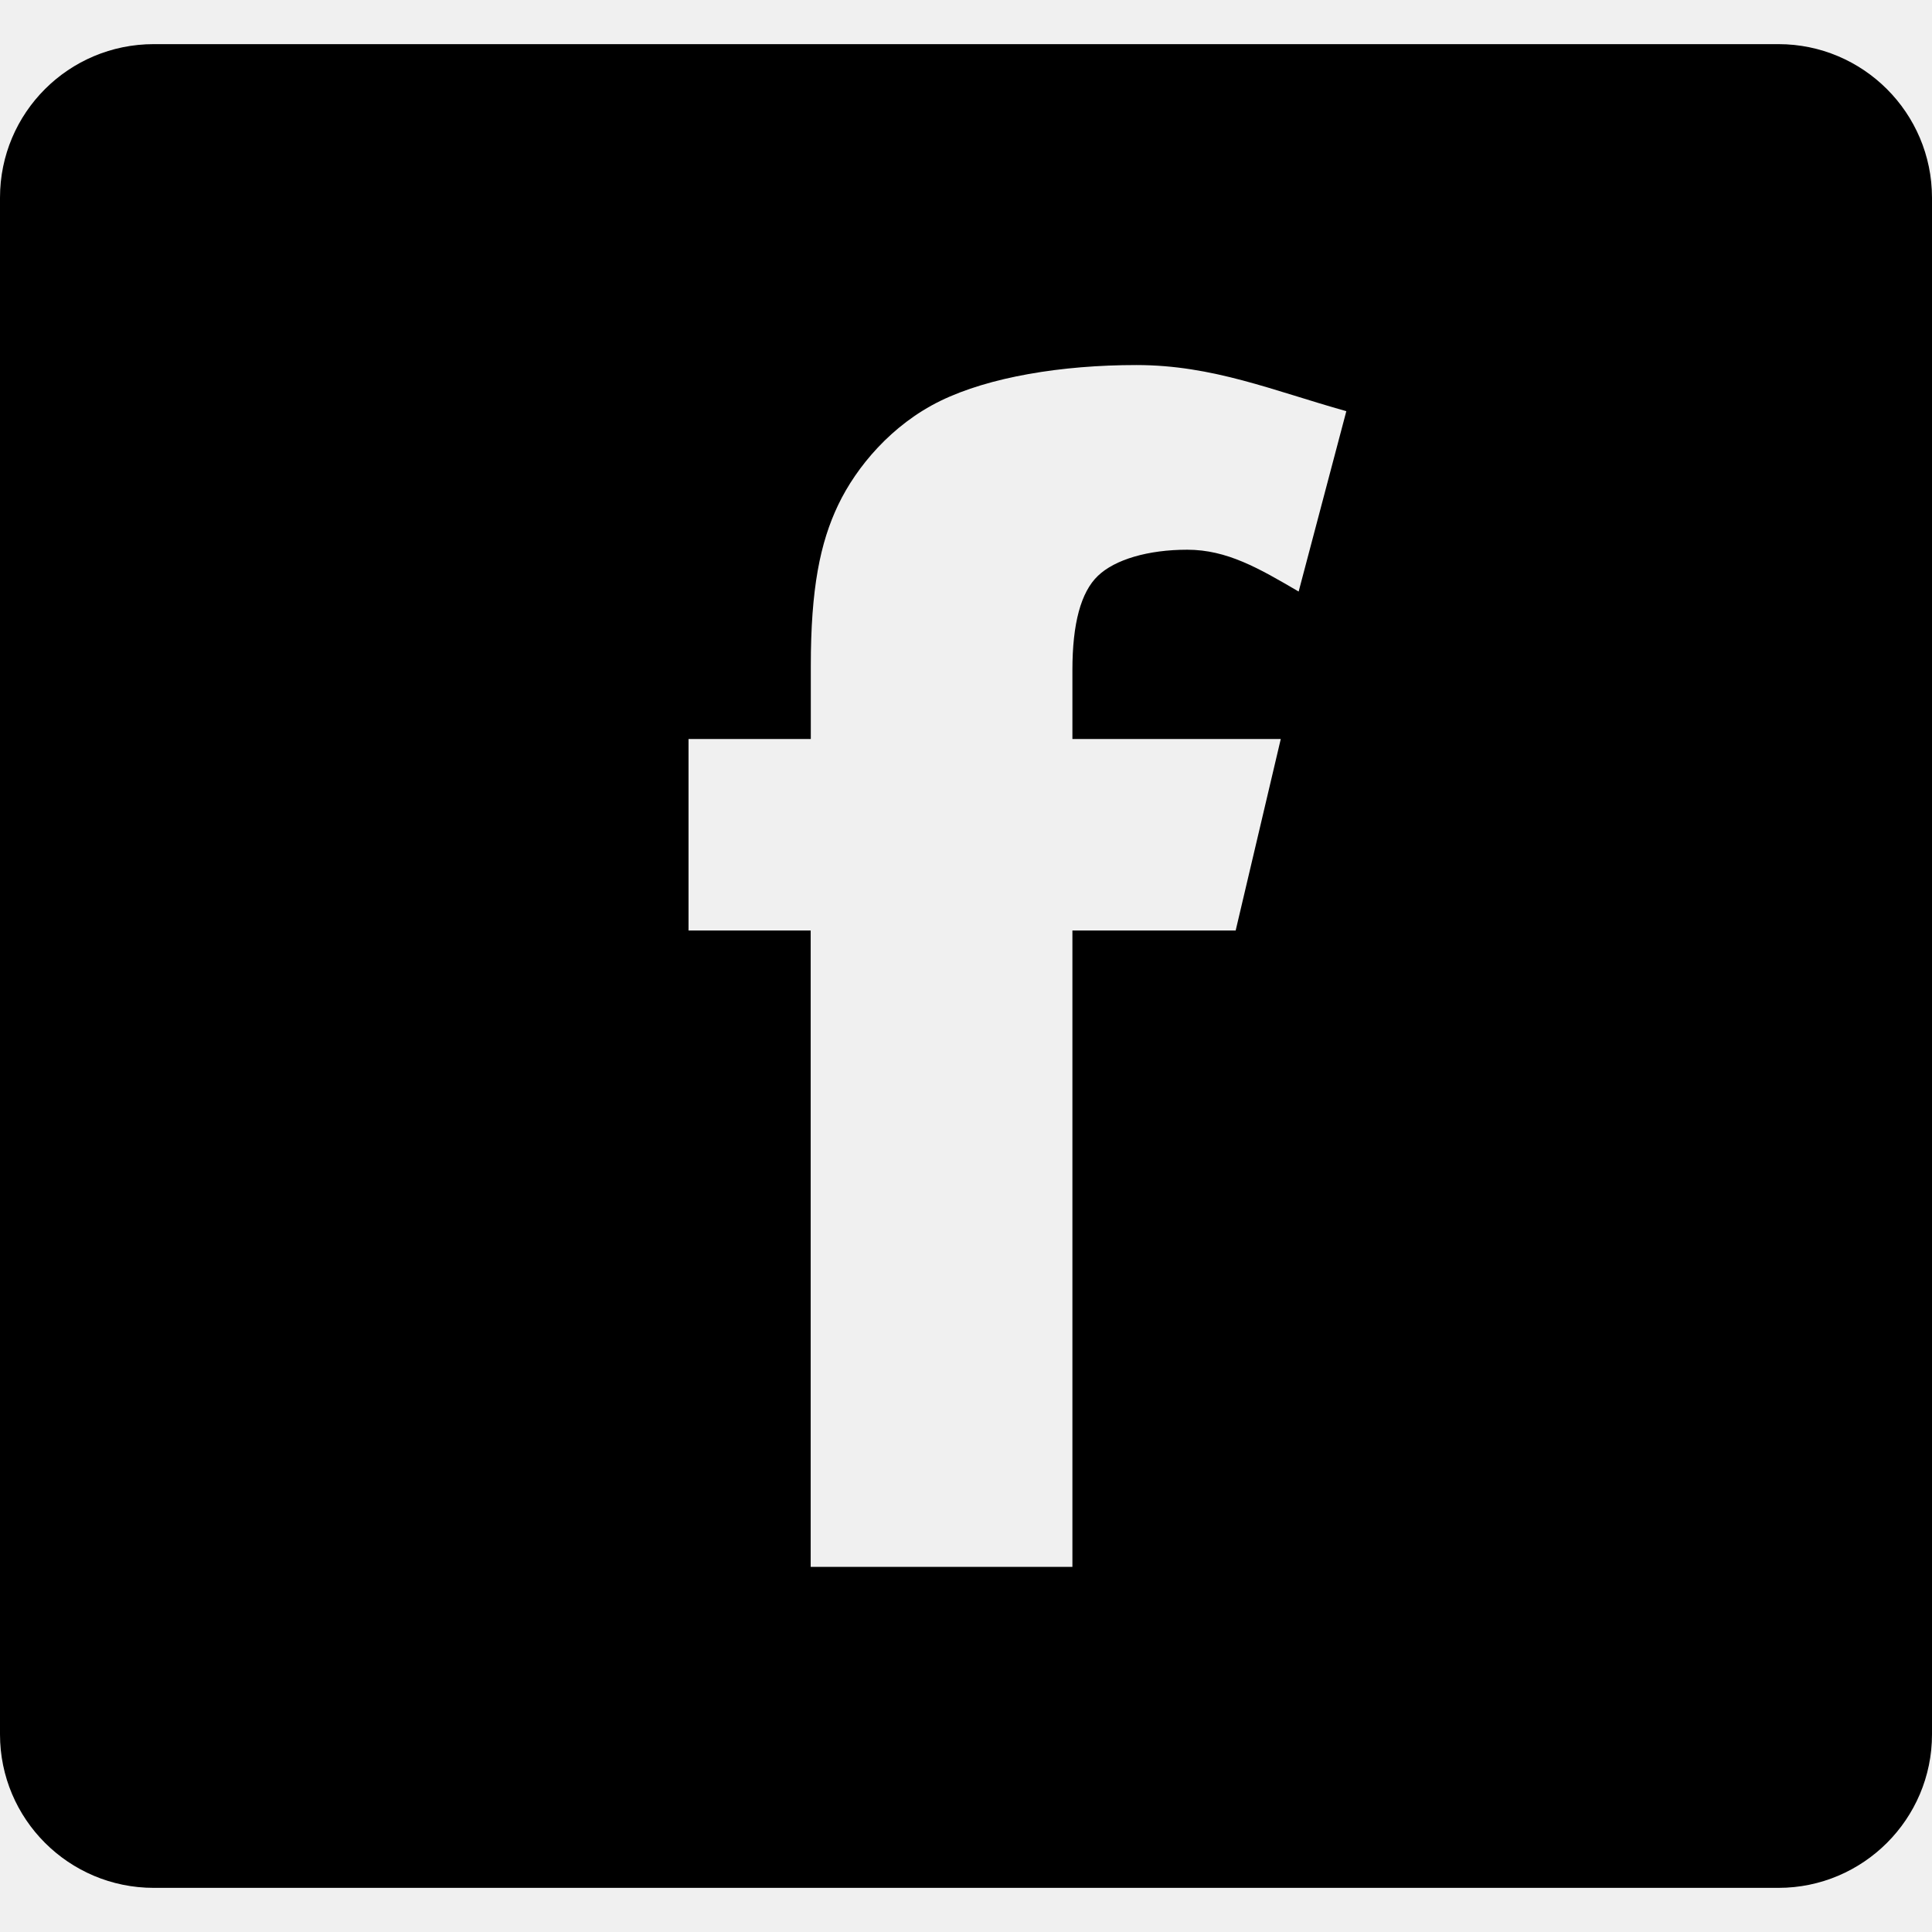
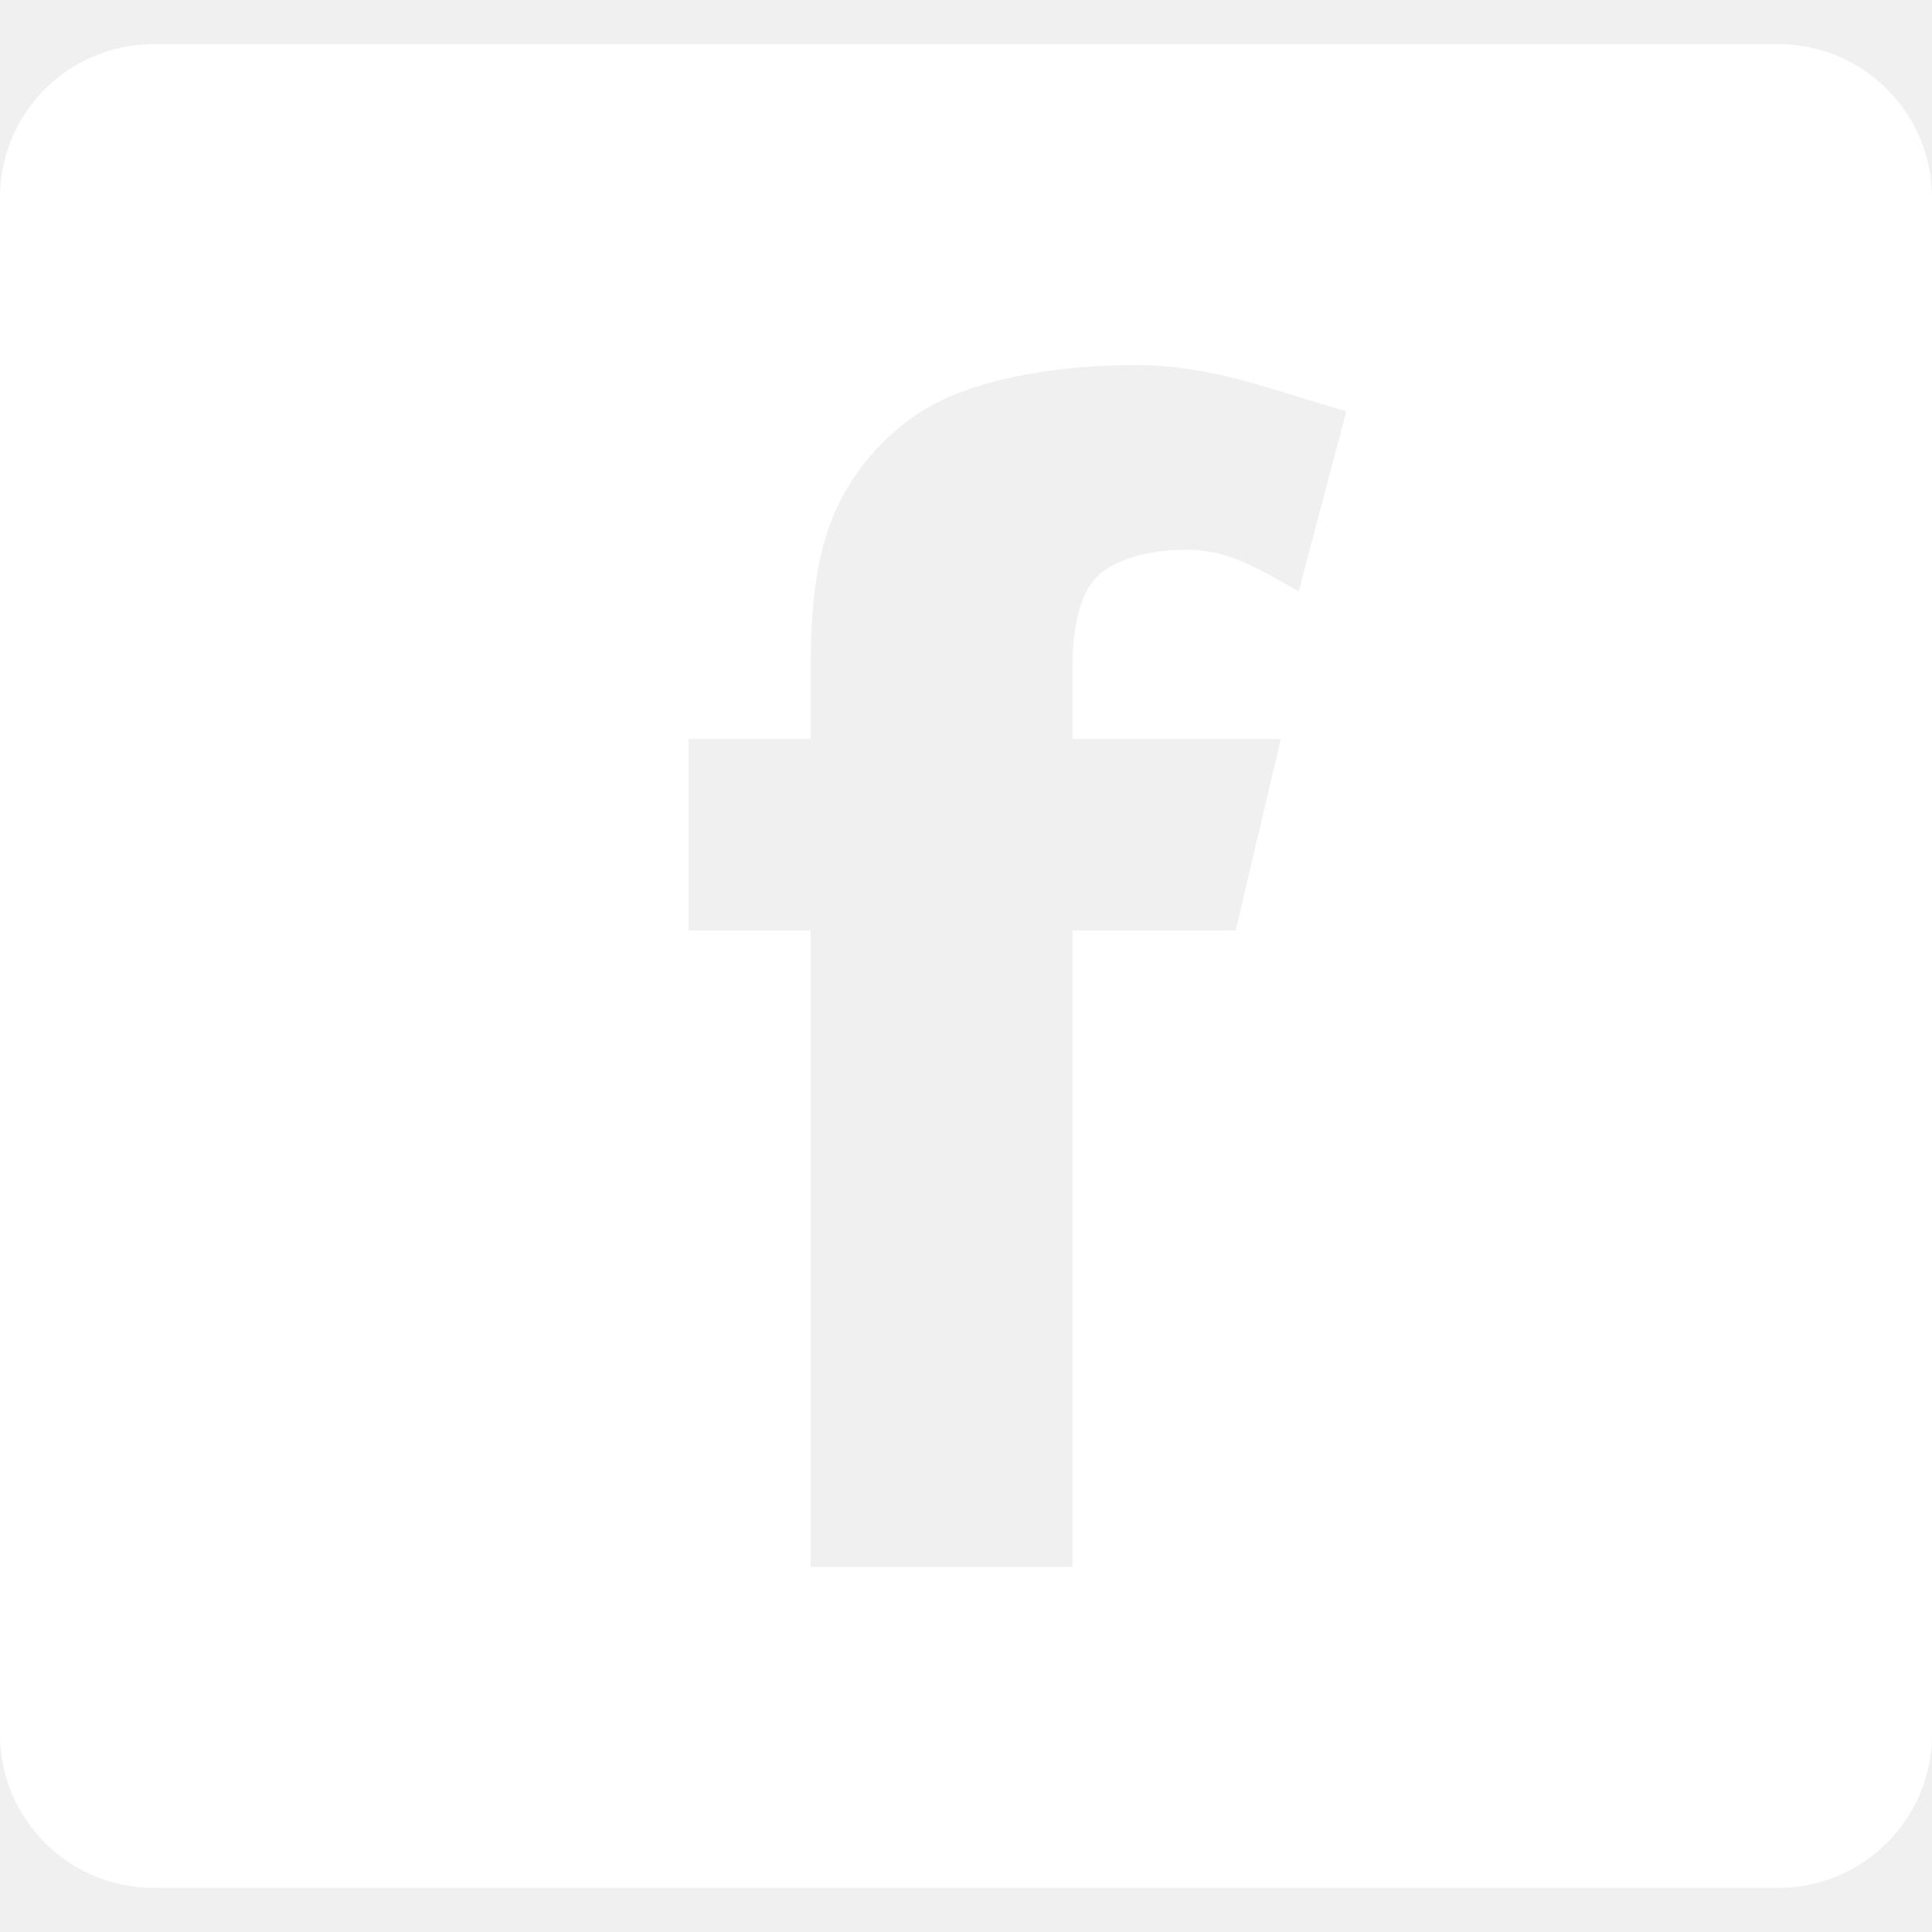
<svg xmlns="http://www.w3.org/2000/svg" version="1.1" id="Capa_1" x="0px" y="0px" height="24" width="24" viewBox="0 0 29.94 29.94" style="enable-background:new 0 0 29.94 29.94;" xml:space="preserve">
  <g>
-     <path d="M27.56,0.684H2.383C1.065,0.684,0,1.748,0,3.064v23.813c0,1.312,1.065,2.379,2.383,2.379H27.56   c1.312,0,2.38-1.066,2.38-2.379V3.064C29.939,1.748,28.871,0.684,27.56,0.684z M20.125,9.167c-0.619-0.362-1.11-0.648-1.727-0.648   c-0.604,0-1.12,0.151-1.384,0.405c-0.264,0.252-0.395,0.74-0.395,1.461v1.067h3.229l-0.699,2.968h-2.53v9.862h-4.056V14.42H10.67   v-2.968h1.895v-1.133c0-1.193,0.143-1.907,0.425-2.496c0.281-0.587,0.826-1.241,1.584-1.611c0.757-0.369,1.877-0.555,3.036-0.555   c1.188,0,2.116,0.396,3.254,0.715L20.125,9.167z" />
+     <path fill="#ffffff" d="M27.56,0.684H2.383C1.065,0.684,0,1.748,0,3.064v23.813c0,1.312,1.065,2.379,2.383,2.379H27.56   c1.312,0,2.38-1.066,2.38-2.379V3.064C29.939,1.748,28.871,0.684,27.56,0.684z M20.125,9.167c-0.619-0.362-1.11-0.648-1.727-0.648   c-0.604,0-1.12,0.151-1.384,0.405c-0.264,0.252-0.395,0.74-0.395,1.461v1.067h3.229l-0.699,2.968h-2.53v9.862h-4.056V14.42H10.67   v-2.968h1.895v-1.133c0-1.193,0.143-1.907,0.425-2.496c0.281-0.587,0.826-1.241,1.584-1.611c0.757-0.369,1.877-0.555,3.036-0.555   c1.188,0,2.116,0.396,3.254,0.715L20.125,9.167z" />
    <g>
	</g>
    <g>
	</g>
    <g>
	</g>
    <g>
	</g>
    <g>
	</g>
    <g>
	</g>
    <g>
	</g>
    <g>
	</g>
    <g>
	</g>
    <g>
	</g>
    <g>
	</g>
    <g>
	</g>
    <g>
	</g>
    <g>
	</g>
    <g>
	</g>
  </g>
  <g>
</g>
  <g>
</g>
  <g>
</g>
  <g>
</g>
  <g>
</g>
  <g>
</g>
  <g>
</g>
  <g>
</g>
  <g>
</g>
  <g>
</g>
  <g>
</g>
  <g>
</g>
  <g>
</g>
  <g>
</g>
  <g>
</g>
</svg>
